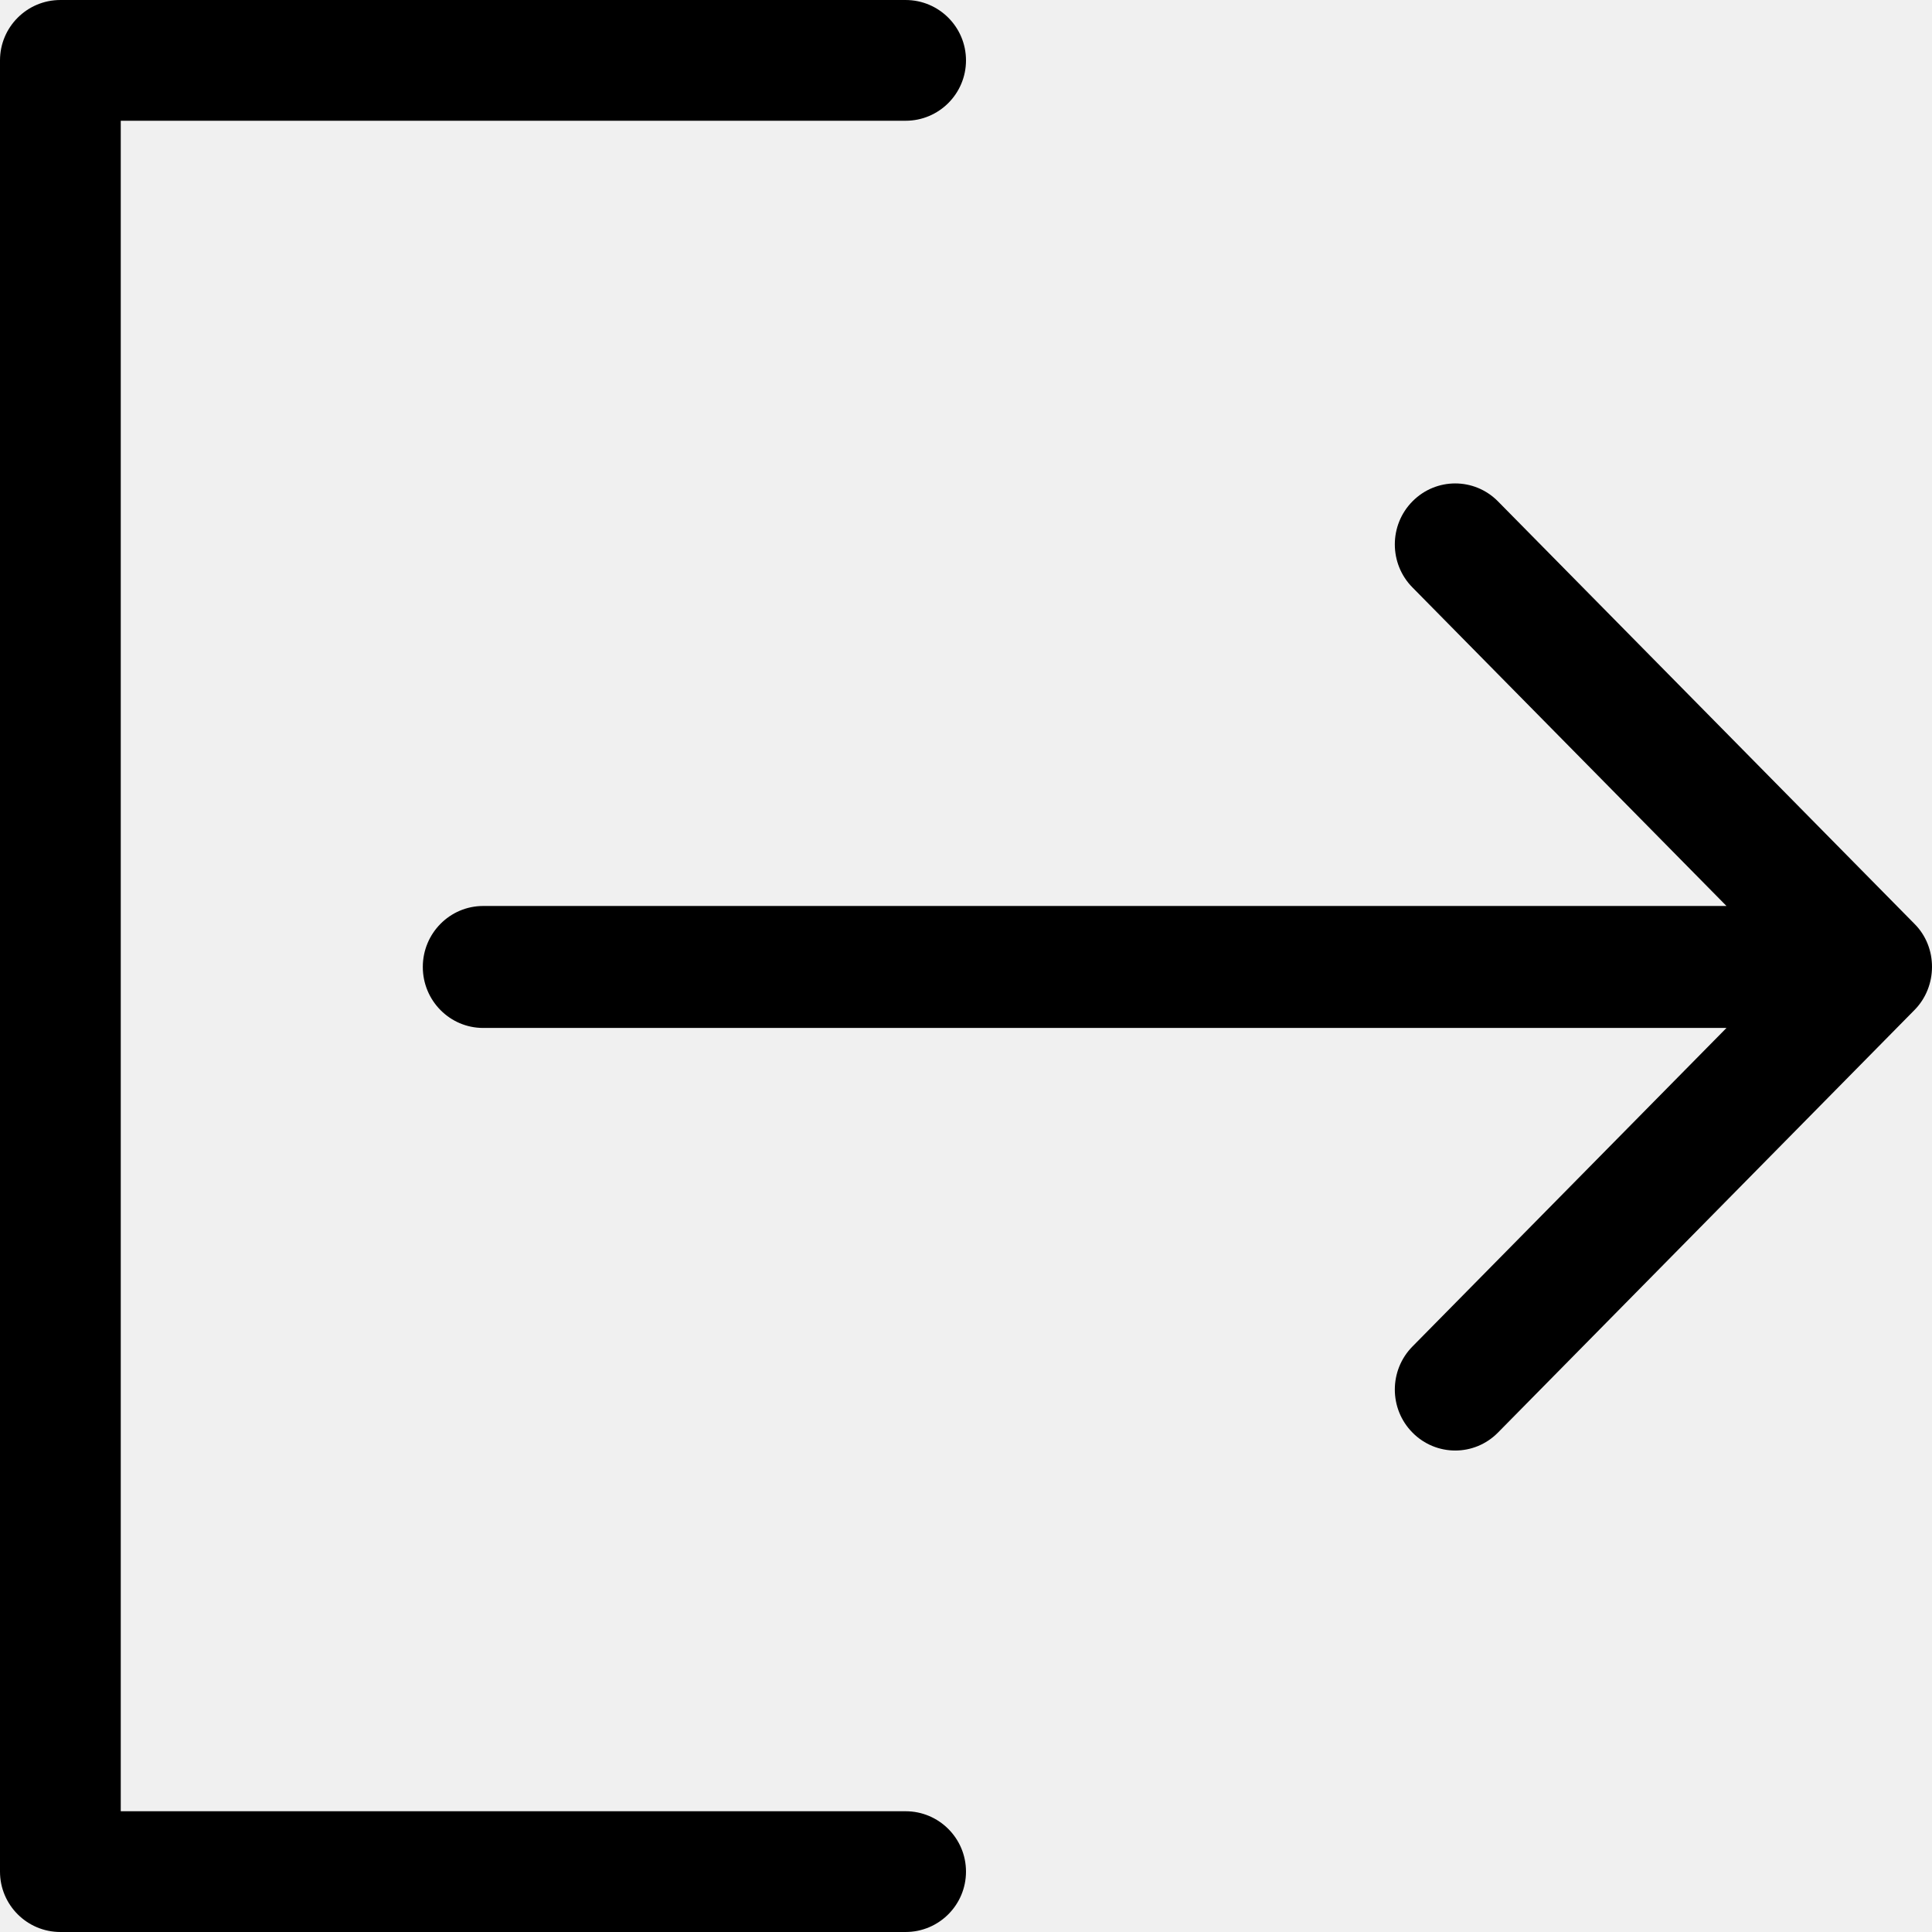
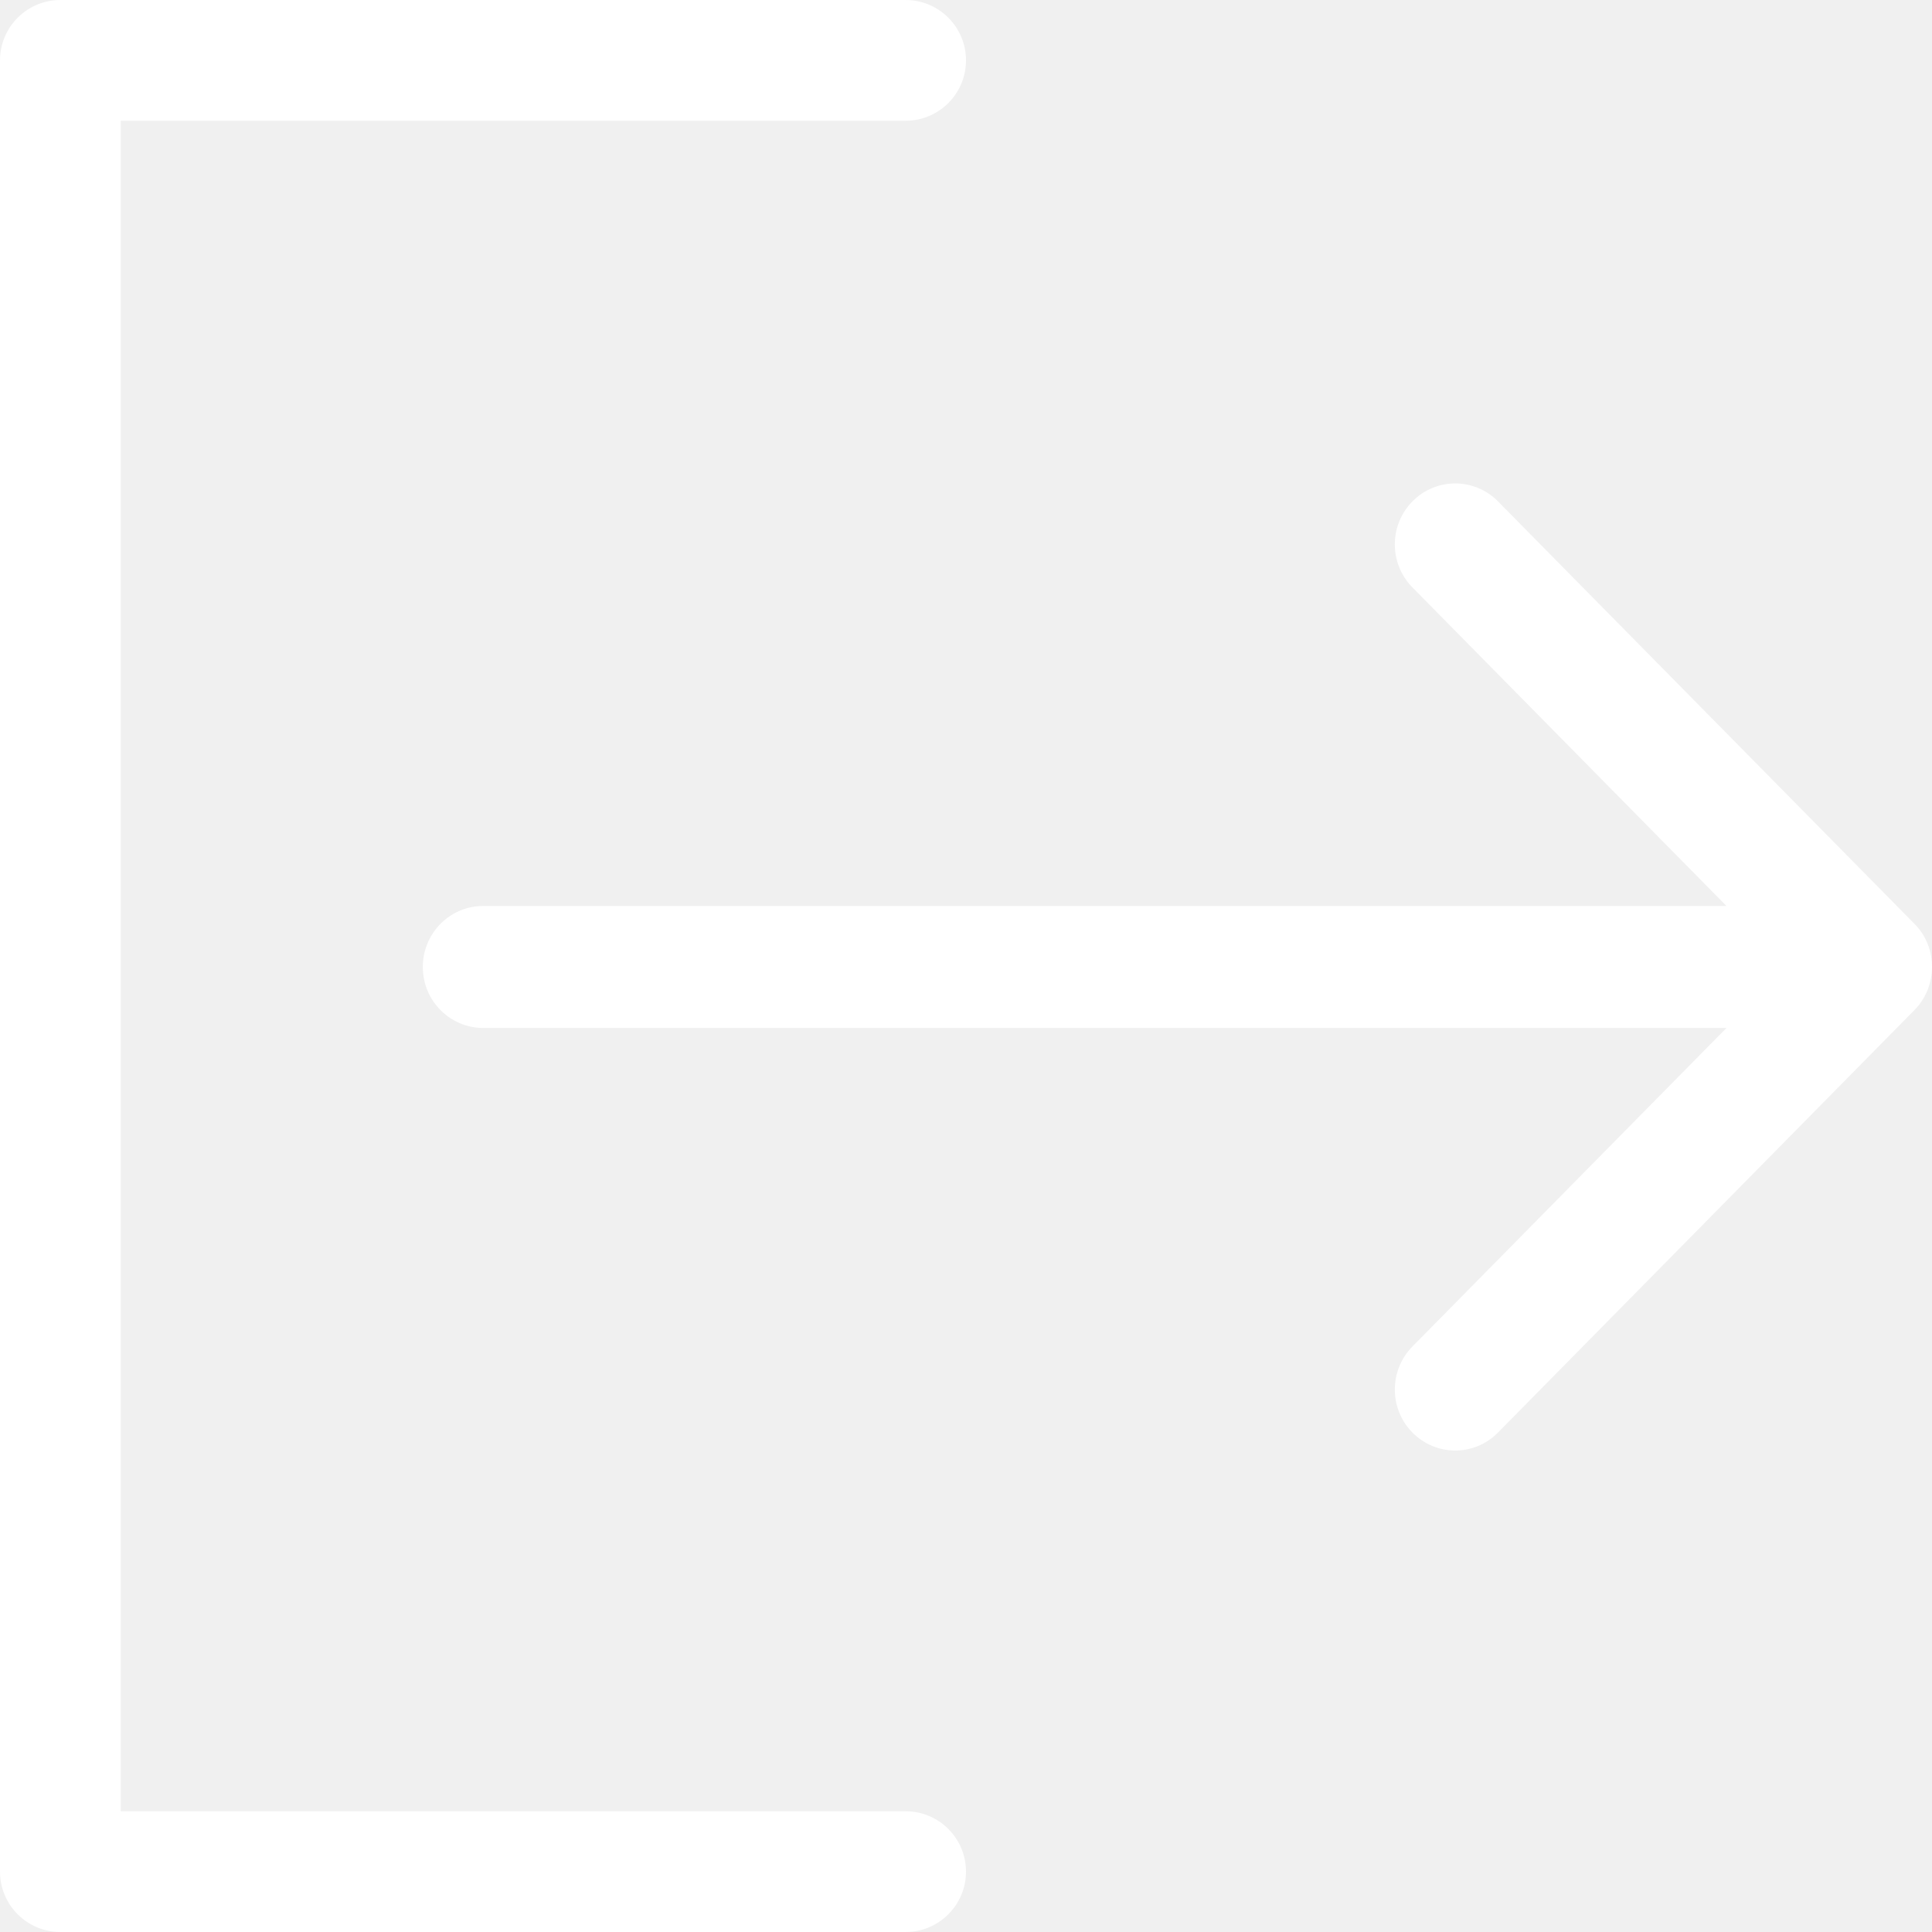
- <svg xmlns="http://www.w3.org/2000/svg" fill="#000000" height="800px" width="800px" version="1.1" id="Capa_1" viewBox="0 0 384.971 384.971" xml:space="preserve">
+ <svg xmlns="http://www.w3.org/2000/svg" fill="#FFFFFF" height="800px" width="800px" version="1.1" id="Capa_1" viewBox="0 0 384.971 384.971" xml:space="preserve">
  <g>
    <g id="Sign_Out">
-       <path d="M180.455,360.91H24.061V24.061h156.394c6.641,0,12.03-5.39,12.03-12.03s-5.39-12.03-12.03-12.03H12.03    C5.39,0.001,0,5.39,0,12.031V372.94c0,6.641,5.39,12.03,12.03,12.03h168.424c6.641,0,12.03-5.39,12.03-12.03    C192.485,366.299,187.095,360.91,180.455,360.91z" />
-       <path d="M381.481,184.088l-83.009-84.2c-4.704-4.752-12.319-4.74-17.011,0c-4.704,4.74-4.704,12.439,0,17.179l62.558,63.46H96.279    c-6.641,0-12.03,5.438-12.03,12.151c0,6.713,5.39,12.151,12.03,12.151h247.74l-62.558,63.46c-4.704,4.752-4.704,12.439,0,17.179    c4.704,4.752,12.319,4.752,17.011,0l82.997-84.2C386.113,196.588,386.161,188.756,381.481,184.088z" />
+       <path d="M180.455,360.91H24.061V24.061h156.394c6.641,0,12.03-5.39,12.03-12.03s-5.39-12.03-12.03-12.03H12.03             C5.39,0.001,0,5.39,0,12.031V372.94c0,6.641,5.39,12.03,12.03,12.03h168.424c6.641,0,12.03-5.39,12.03-12.03             C192.485,366.299,187.095,360.91,180.455,360.91z" />
+       <path d="M381.481,184.088l-83.009-84.2c-4.704-4.752-12.319-4.74-17.011,0c-4.704,4.74-4.704,12.439,0,17.179l62.558,63.46H96.279             c-6.641,0-12.03,5.438-12.03,12.151c0,6.713,5.39,12.151,12.03,12.151h247.74l-62.558,63.46c-4.704,4.752-4.704,12.439,0,17.179             c4.704,4.752,12.319,4.752,17.011,0l82.997-84.2C386.113,196.588,386.161,188.756,381.481,184.088z" />
    </g>
    <g>
- 	</g>
+         </g>
    <g>
- 	</g>
+         </g>
    <g>
- 	</g>
+         </g>
    <g>
- 	</g>
+         </g>
    <g>
- 	</g>
+         </g>
    <g>
- 	</g>
+         </g>
  </g>
</svg>
